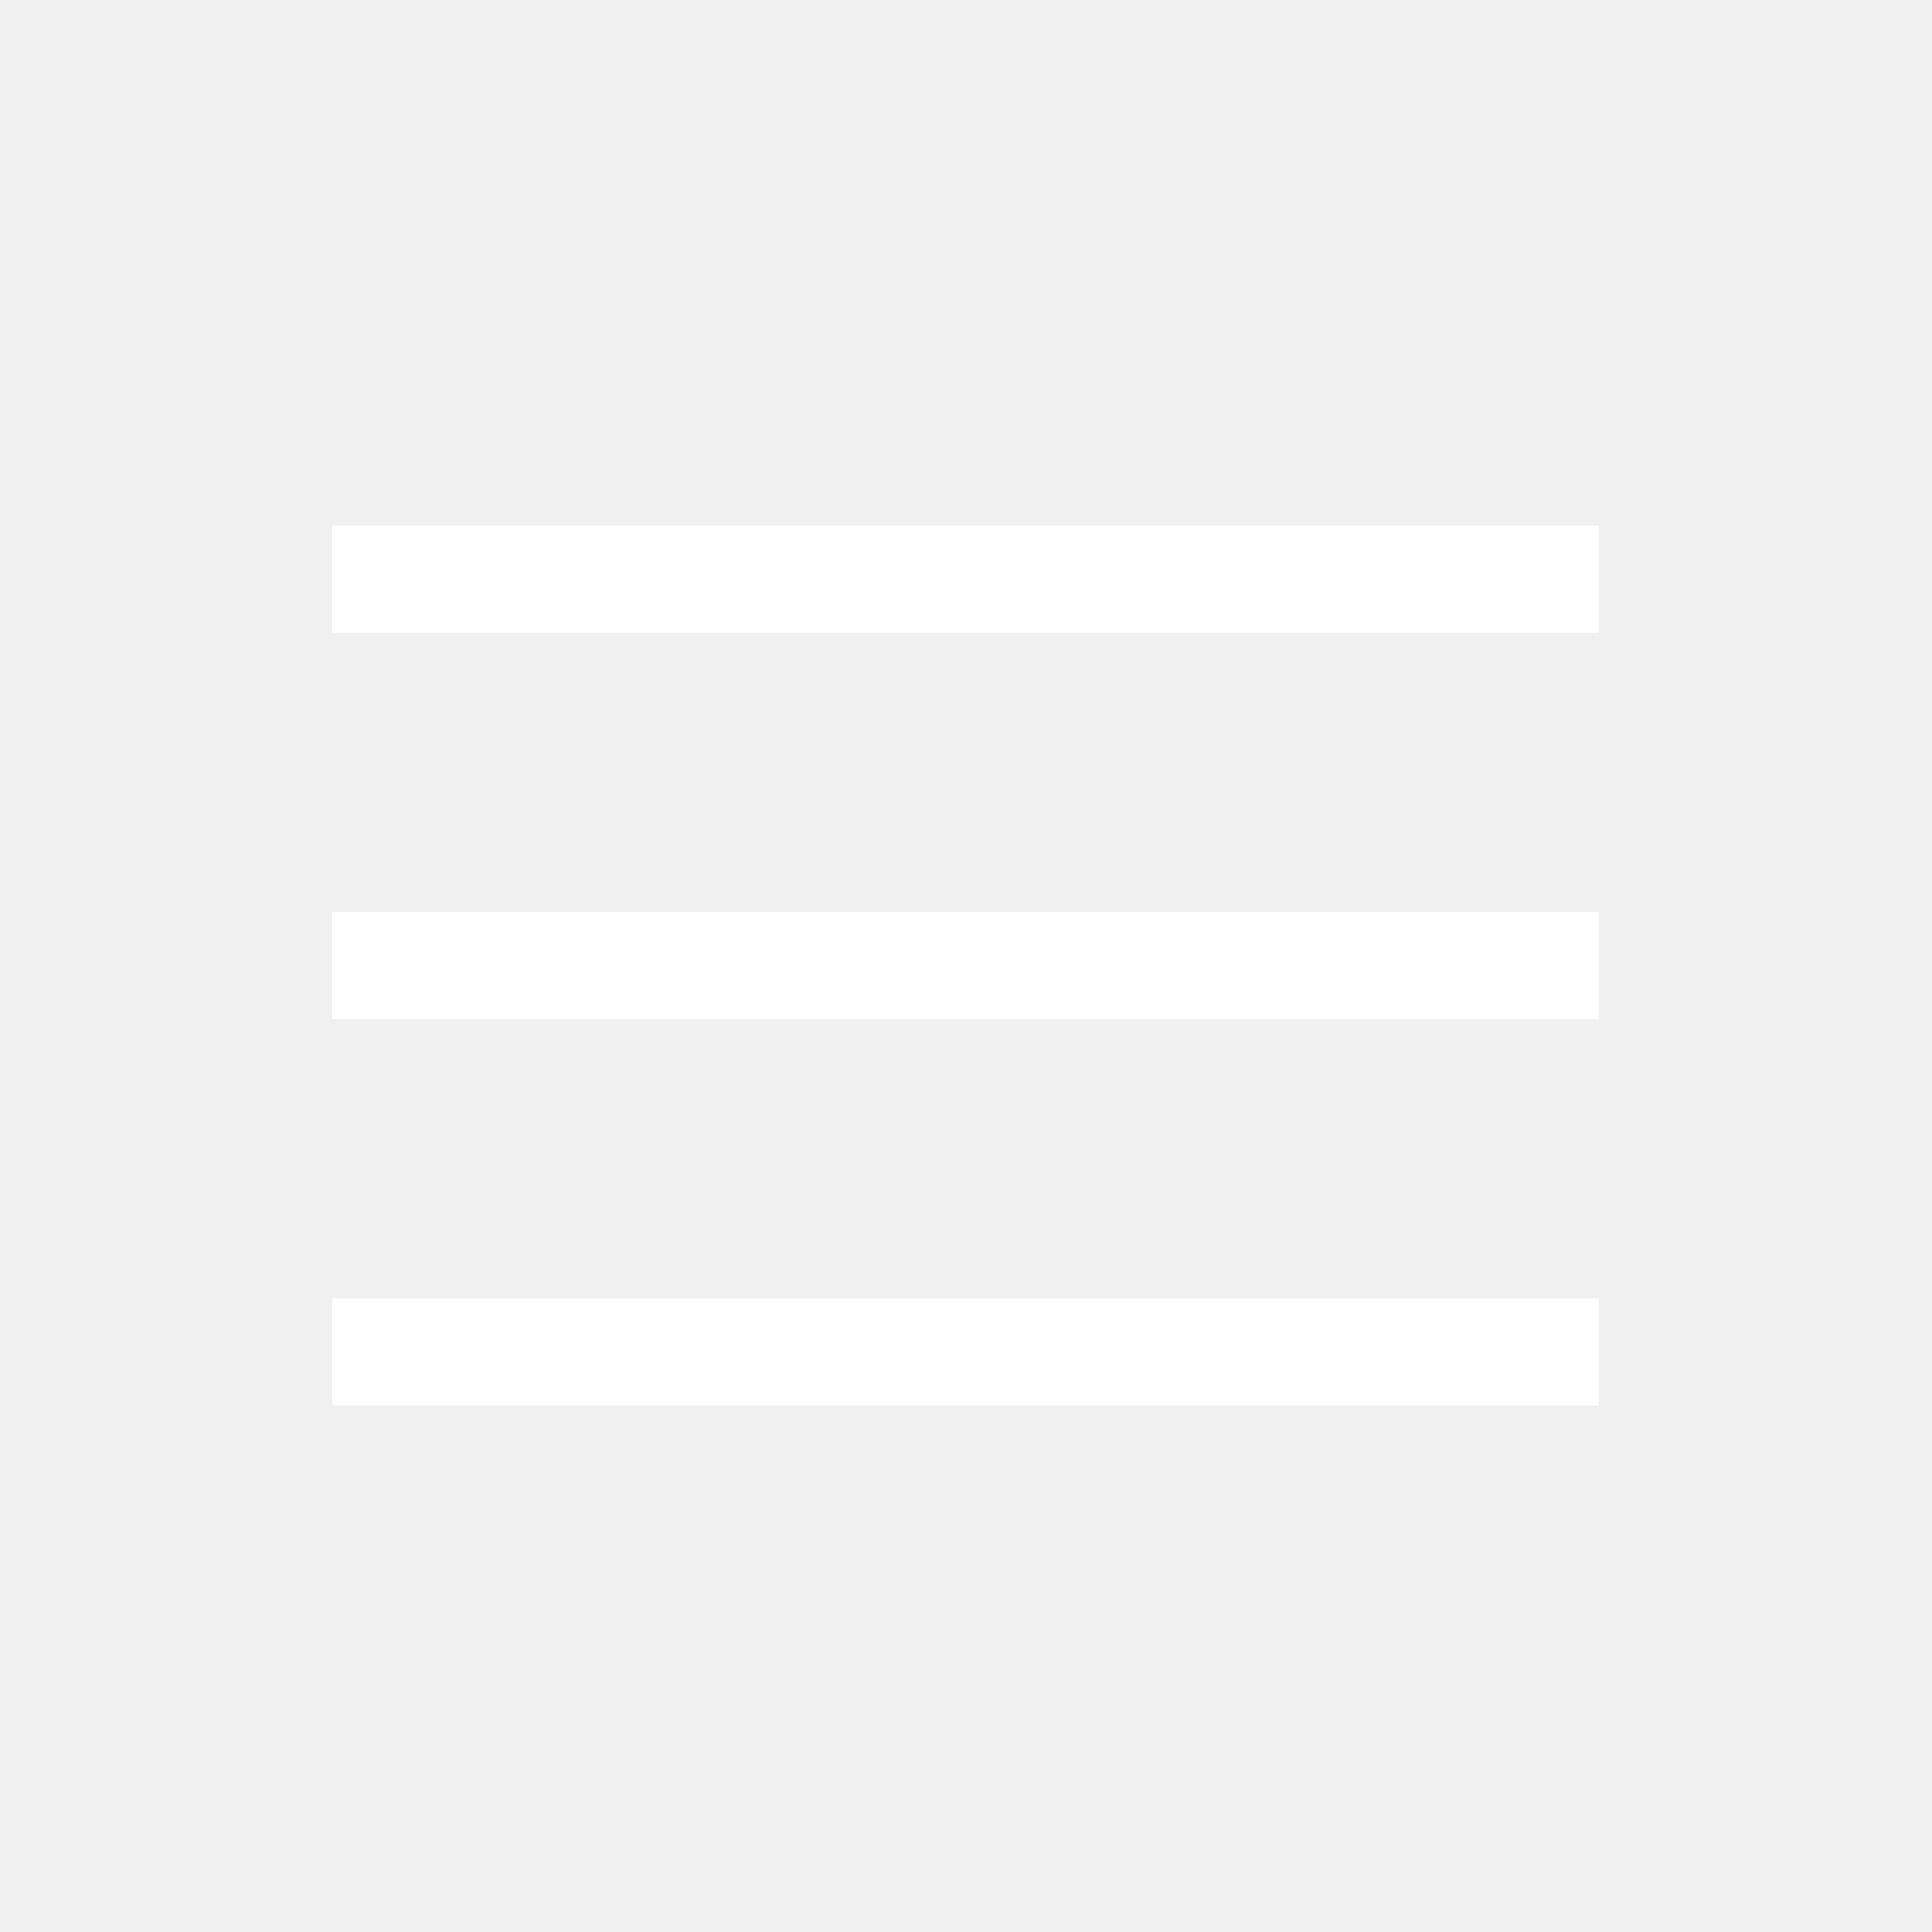
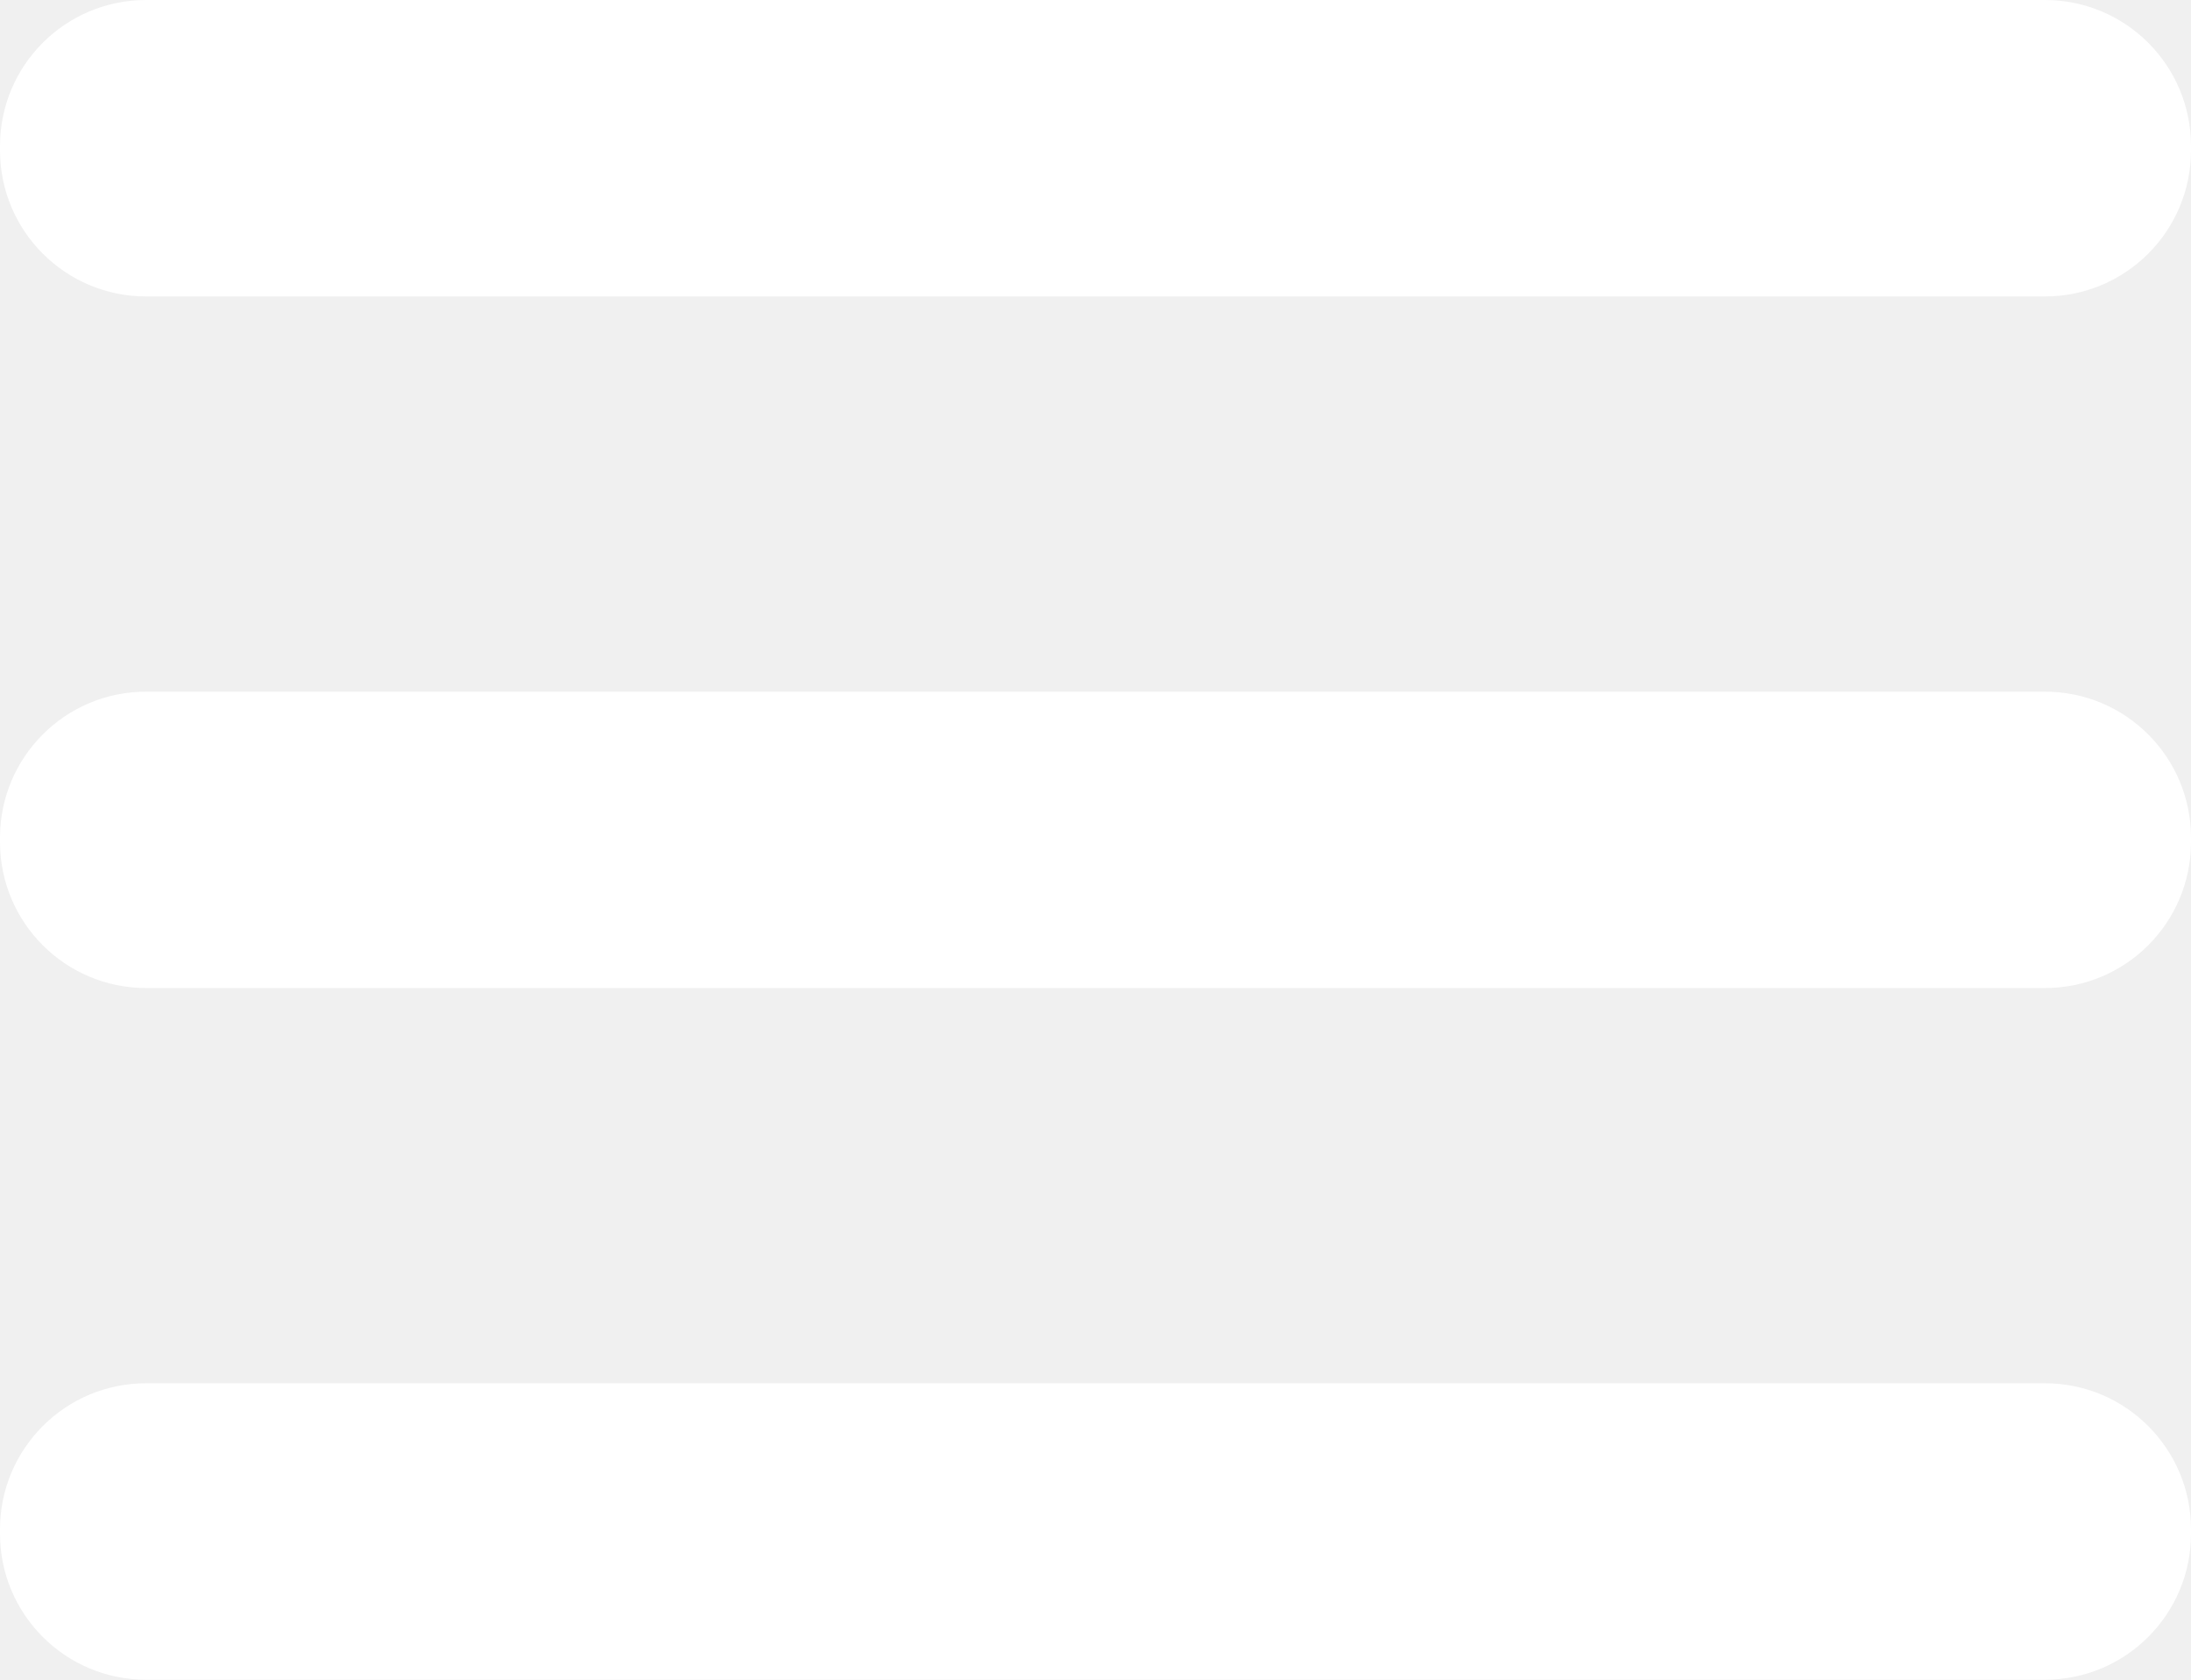
- <svg xmlns="http://www.w3.org/2000/svg" xmlns:xlink="http://www.w3.org/1999/xlink" fill="#FFFFFF" version="1.1" preserveAspectRatio="none" x="0px" y="0px" viewBox="0 0 100 100">
-   <defs>
-     <g id="c">
-       <path fill="#FFFFFF" stroke="none" d=" M 82.75 32.75 L 82.75 27.2 17.2 27.2 17.2 32.75 82.75 32.75 Z" />
-     </g>
-     <g id="b">
-       <path fill="#FFFFFF" stroke="none" d=" M 82.75 52.75 L 82.75 47.2 17.2 47.2 17.2 52.75 82.75 52.75 Z" />
-     </g>
-     <g id="a">
-       <path fill="#FFFFFF" stroke="none" d=" M 82.75 72.75 L 82.75 67.2 17.2 67.2 17.2 72.75 82.75 72.75 Z" />
-     </g>
-   </defs>
-   <g transform="matrix( 1, 0, 0, 1, 0,0) ">
-     <use xlink:href="#c" />
-   </g>
-   <g transform="matrix( 1, 0, 0, 1, 0,0) ">
-     <use xlink:href="#b" />
-   </g>
-   <g transform="matrix( 1, 0, 0, 1, 0,0) ">
-     <use xlink:href="#a" />
-   </g>
+ <svg xmlns="http://www.w3.org/2000/svg" width="30" height="23" viewBox="0 0 30 23" fill="none">
+   <path fill-rule="evenodd" clip-rule="evenodd" d="M0 2C0 0.895 0.895 0 2 0H28C29.105 0 30 0.895 30 2V2.059C30 3.163 29.105 4.059 28 4.059H2C0.895 4.059 0 3.163 0 2.059V2ZM0 20.941C0 19.837 0.895 18.941 2 18.941H28C29.105 18.941 30 19.837 30 20.941V21C30 22.105 29.105 23 28 23H2C0.895 23 0 22.105 0 21V20.941ZM2 9.471C0.895 9.471 0 10.366 0 11.471V11.529C0 12.634 0.895 13.529 2 13.529H28C29.105 13.529 30 12.634 30 11.529V11.471C30 10.366 29.105 9.471 28 9.471H2Z" fill="white" />
</svg>
